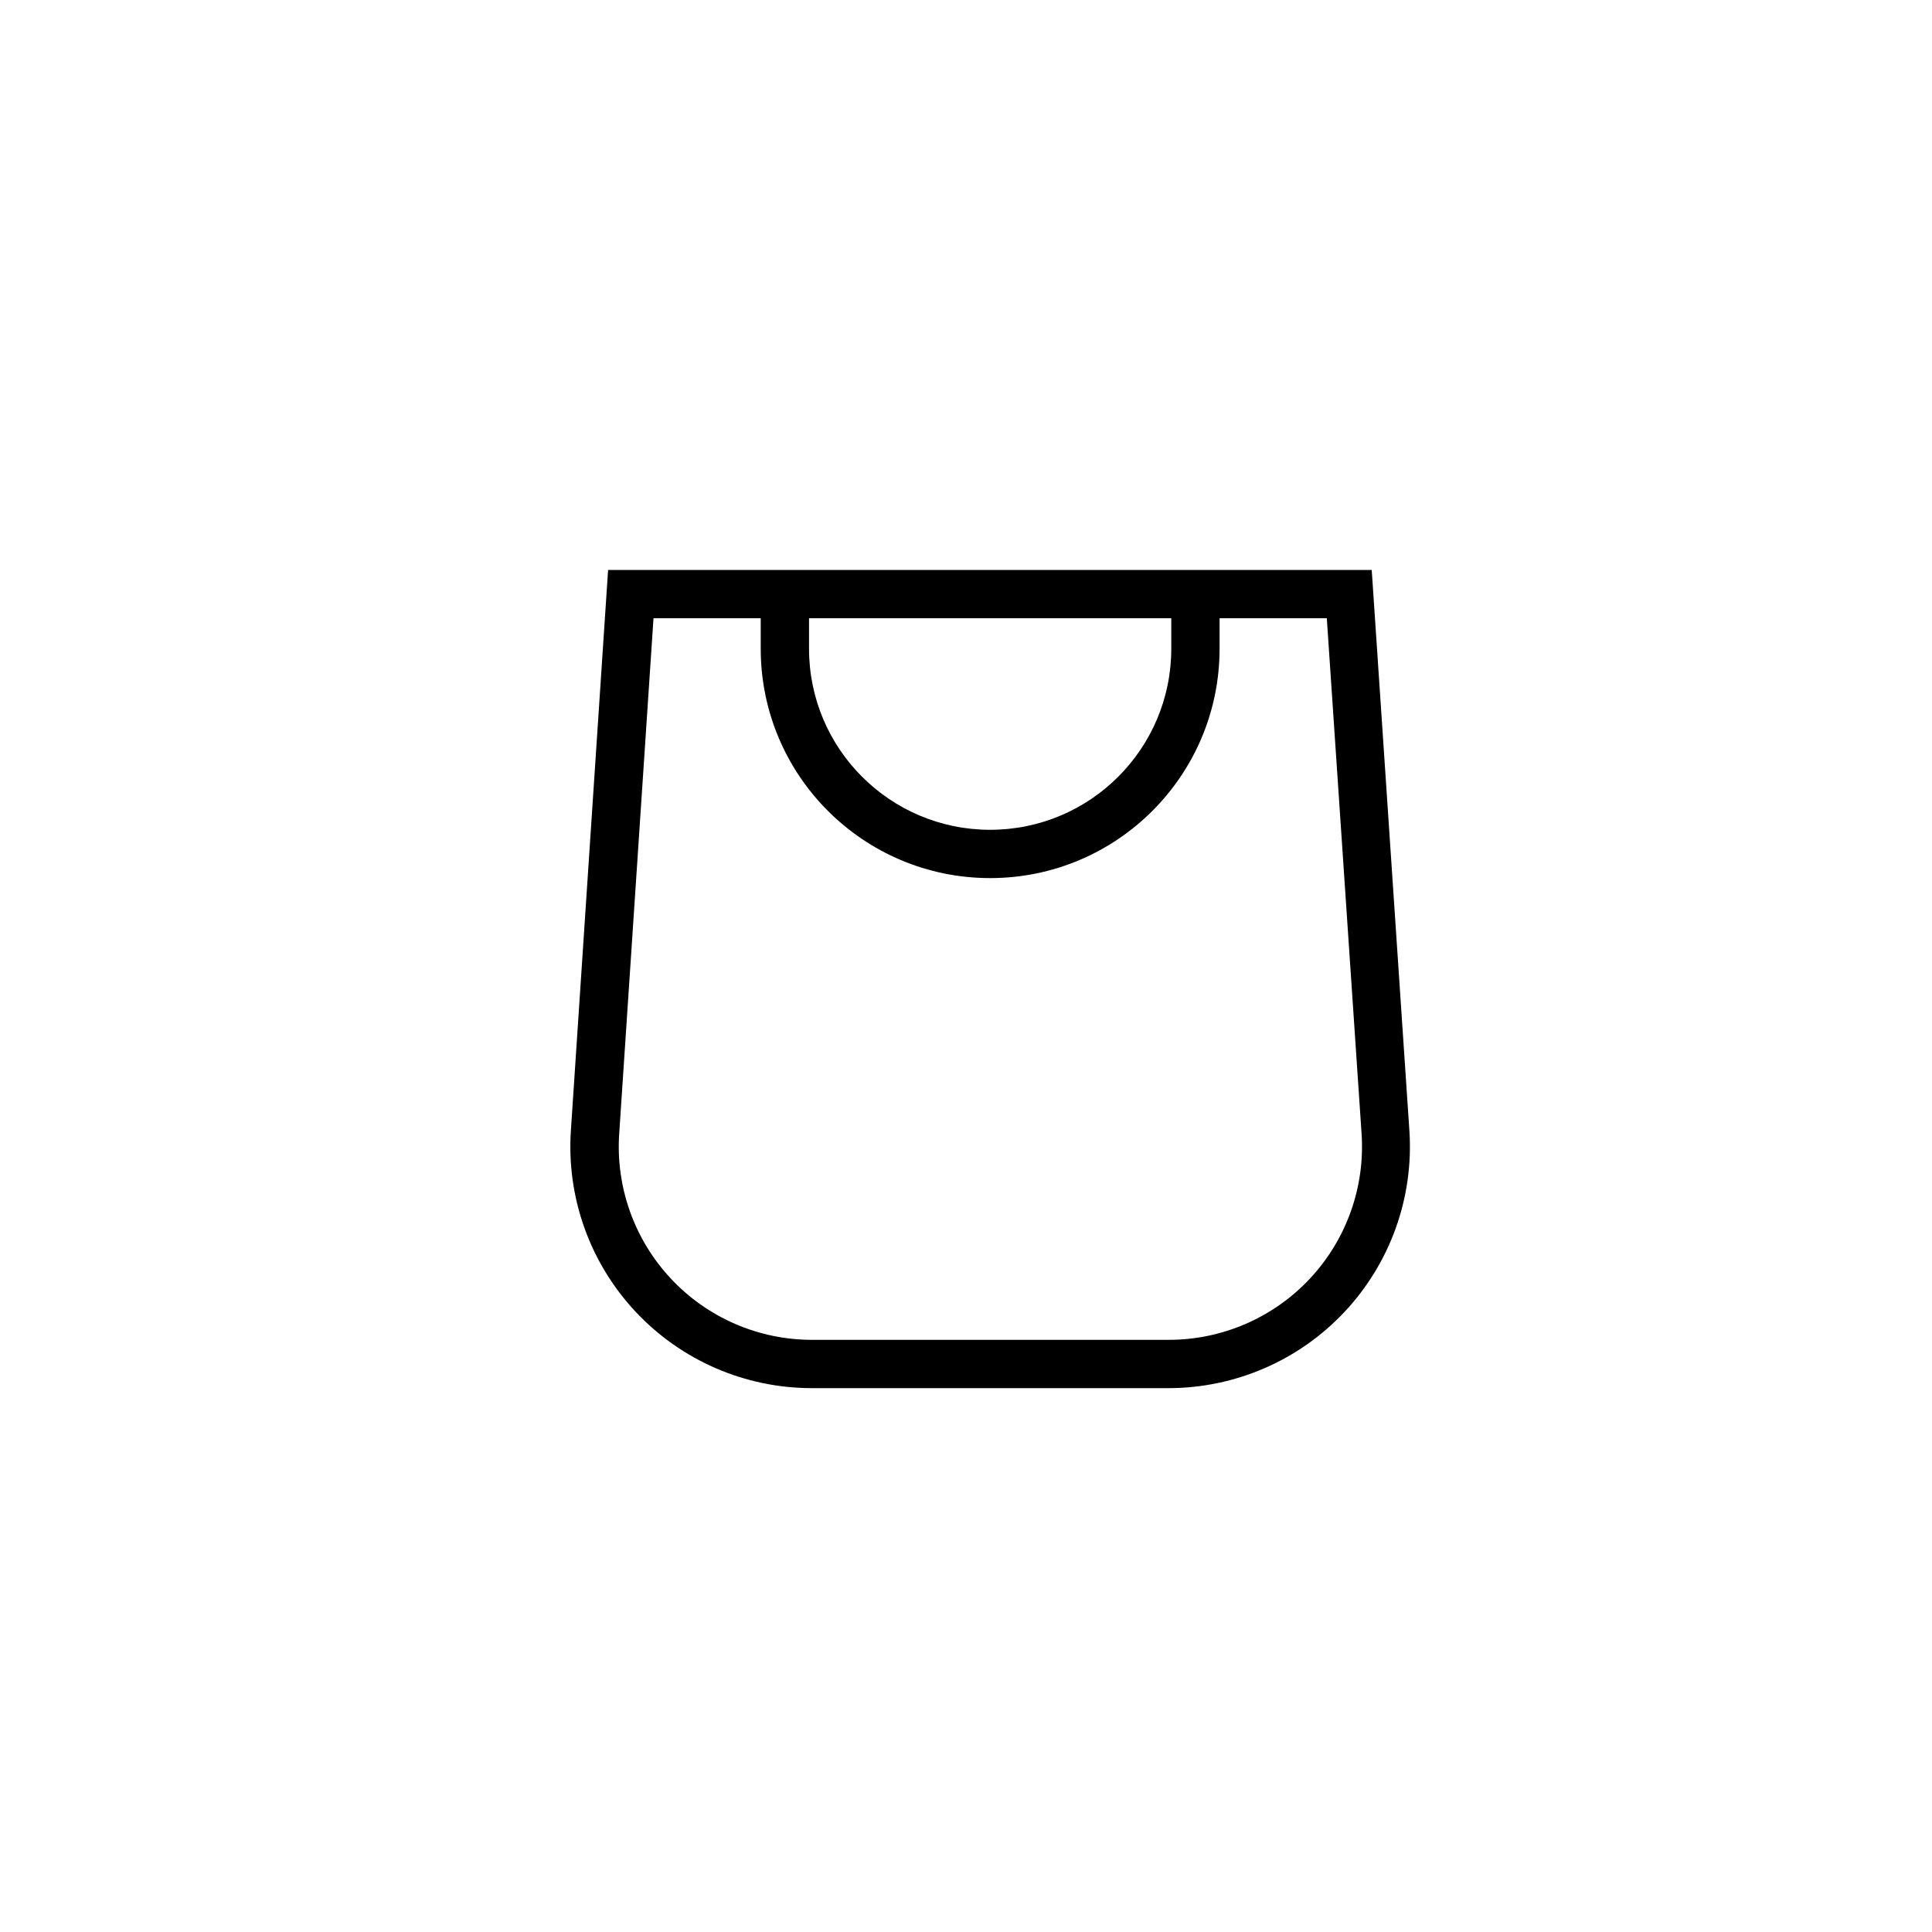
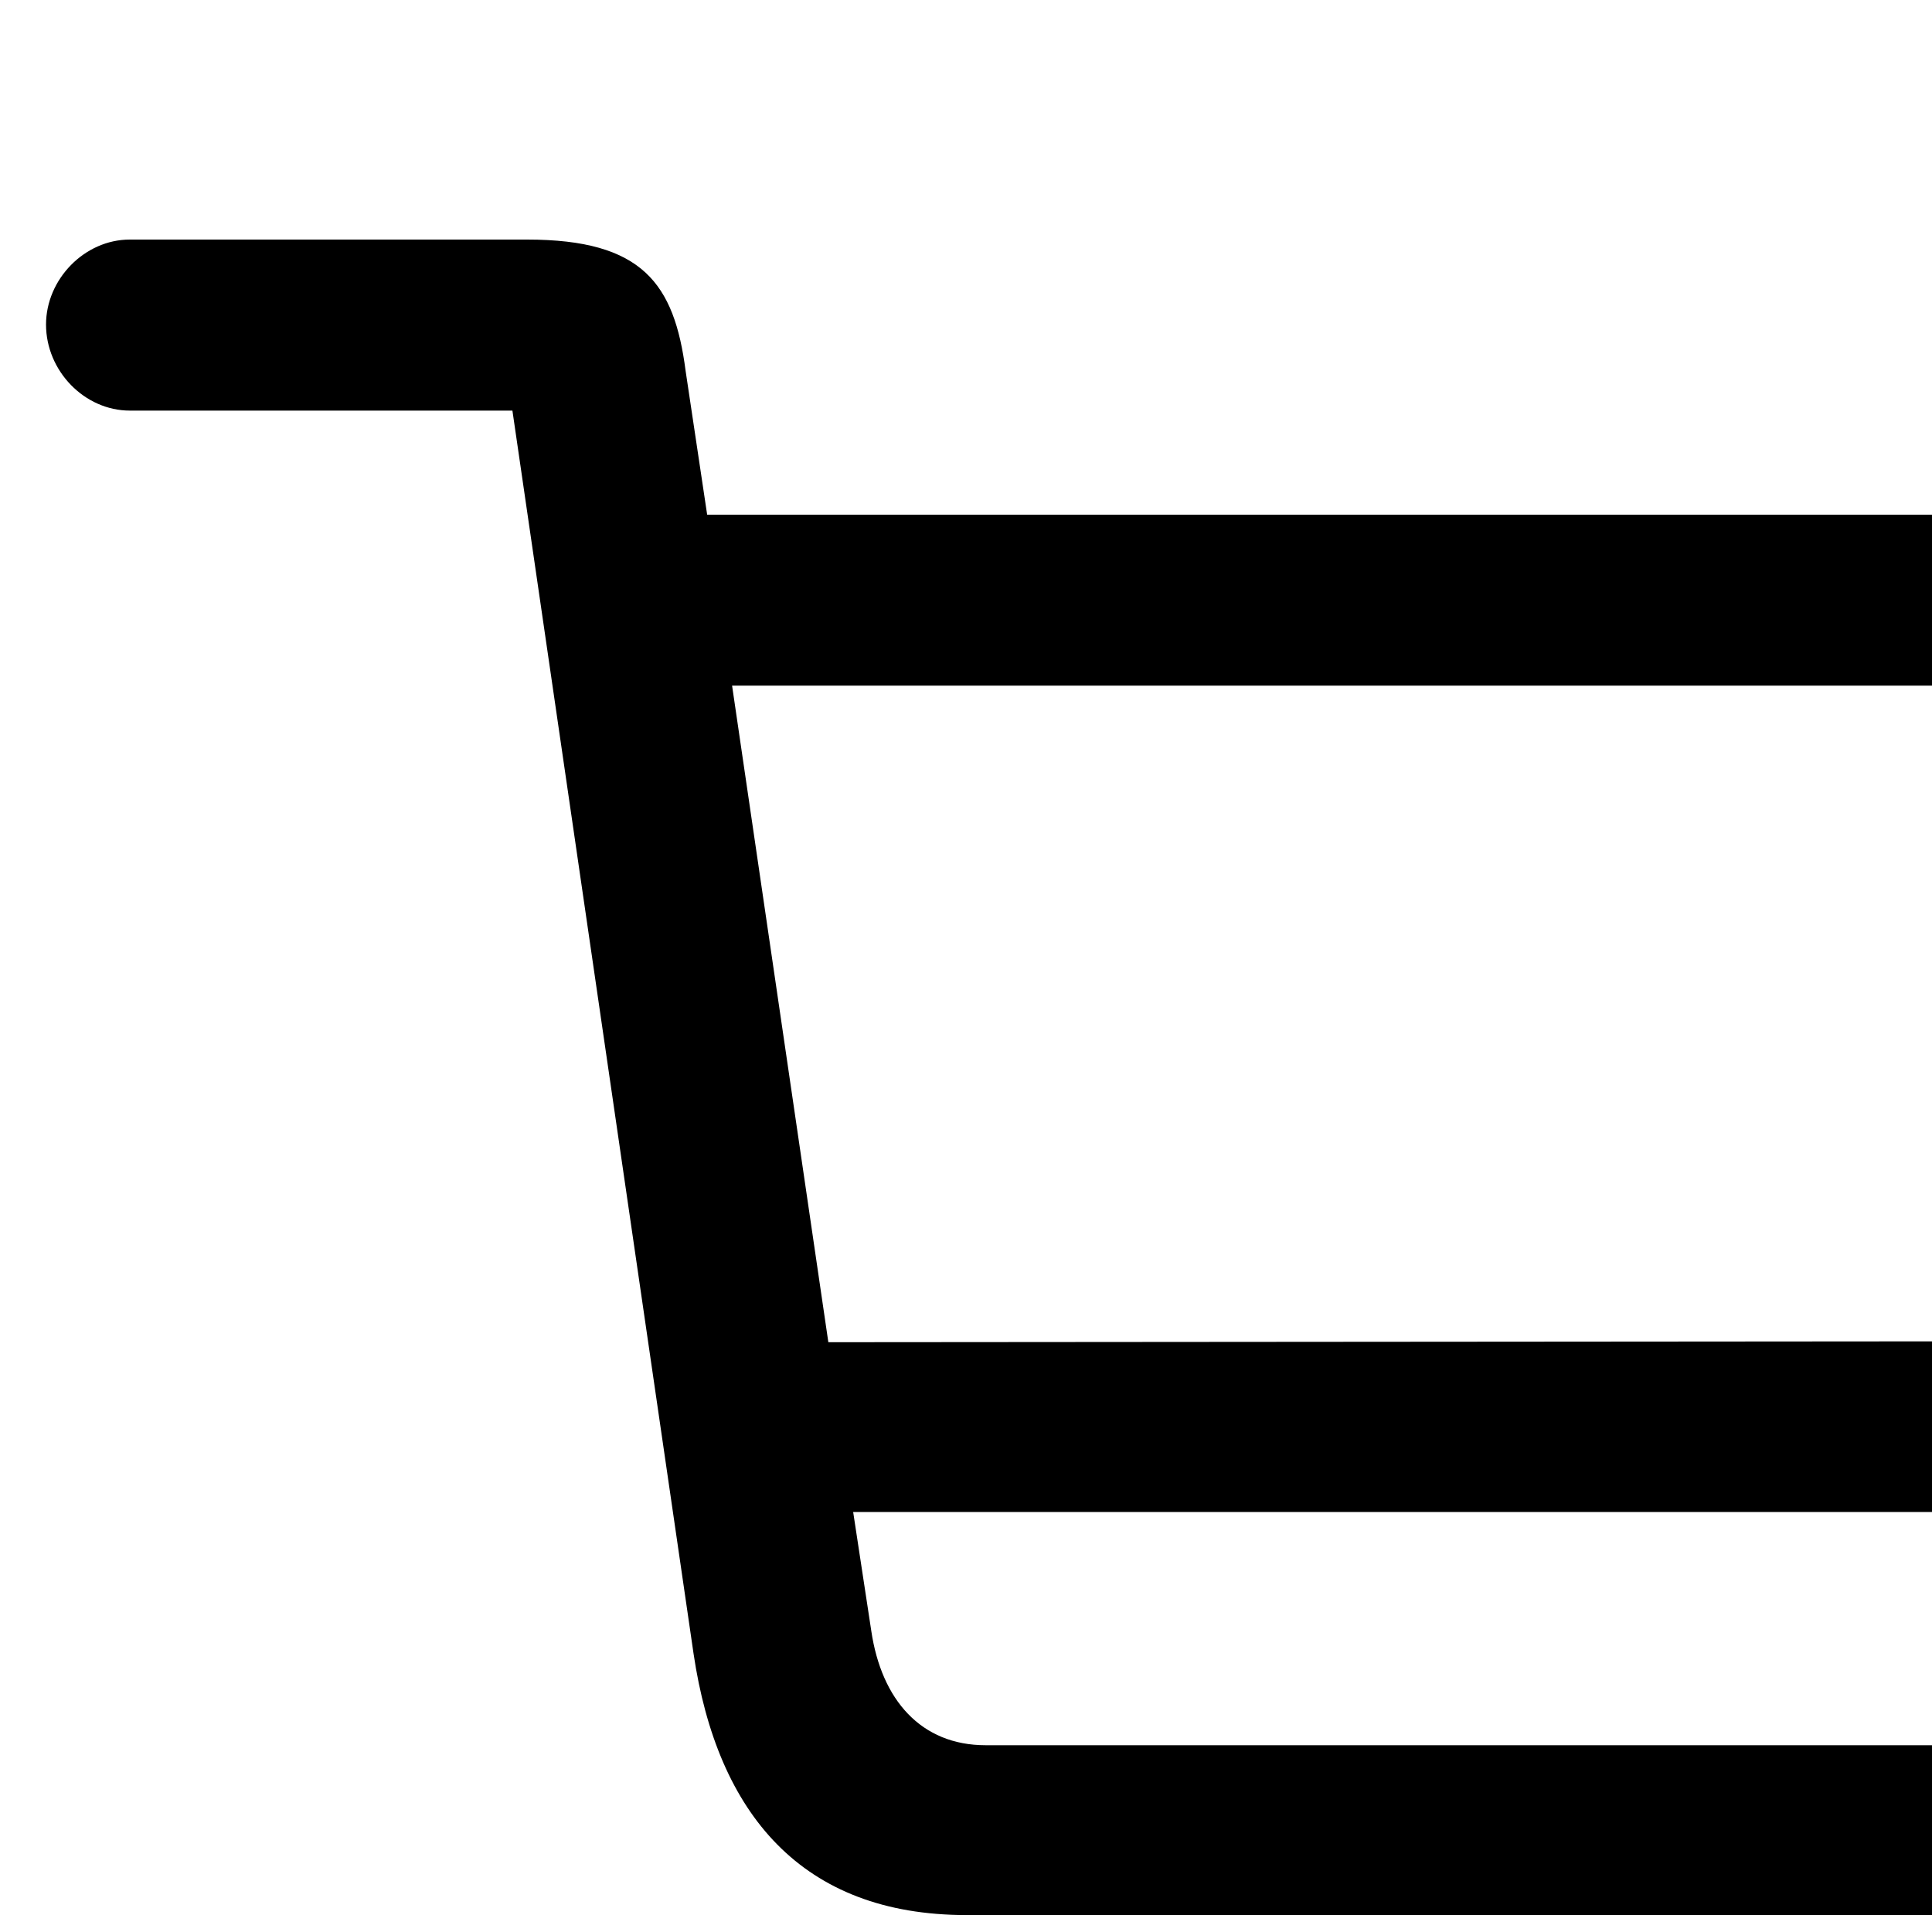
- <svg xmlns="http://www.w3.org/2000/svg" fill="none" class="icon icon-cart-empty" viewBox="0 0 40 40">
-   <path fill="currentColor" fill-rule="evenodd" d="M15.75 11.8h-3.16l-.77 11.6a5 5 0 0 0 4.99 5.34h7.38a5 5 0 0 0 4.99-5.33L28.4 11.8zm0 1h-2.22l-.71 10.67a4 4 0 0 0 3.99 4.27h7.38a4 4 0 0 0 4-4.27l-.72-10.67h-2.22v.63a4.75 4.75 0 1 1-9.5 0zm8.5 0h-7.5v.63a3.75 3.75 0 1 0 7.5 0z" />
+ <svg xmlns="http://www.w3.org/2000/svg" fill="none" class="icon icon-cart-empty" width="1em" height="1em" viewBox="0 0 40 40">
+   <path fill="currentColor" fill-rule="evenodd" d="M20.008 39.649H47.36c.913 0 1.71-.75 1.71-1.758s-.797-1.758-1.71-1.758H20.406c-1.336 0-2.156-.938-2.367-2.367l-.375-2.461h29.742c3.422 0 5.18-2.11 5.672-5.461l1.875-12.399a7 7 0 0 0 .094-.89c0-1.125-.844-1.899-2.133-1.899H14.641l-.446-2.976c-.234-1.805-.89-2.72-3.28-2.72H2.687c-.937 0-1.734.822-1.734 1.76c0 .96.797 1.781 1.735 1.781h7.921l3.75 25.734c.493 3.328 2.25 5.414 5.649 5.414m31.054-25.454L49.4 25.422c-.188 1.453-.961 2.344-2.344 2.344l-29.906.023l-1.993-13.594ZM21.86 51.04a3.766 3.766 0 0 0 3.797-3.797a3.78 3.78 0 0 0-3.797-3.797c-2.132 0-3.82 1.688-3.82 3.797c0 2.133 1.688 3.797 3.82 3.797m21.914 0c2.133 0 3.82-1.664 3.82-3.797c0-2.11-1.687-3.797-3.82-3.797c-2.109 0-3.82 1.688-3.82 3.797c0 2.133 1.711 3.797 3.82 3.797" />
</svg>
